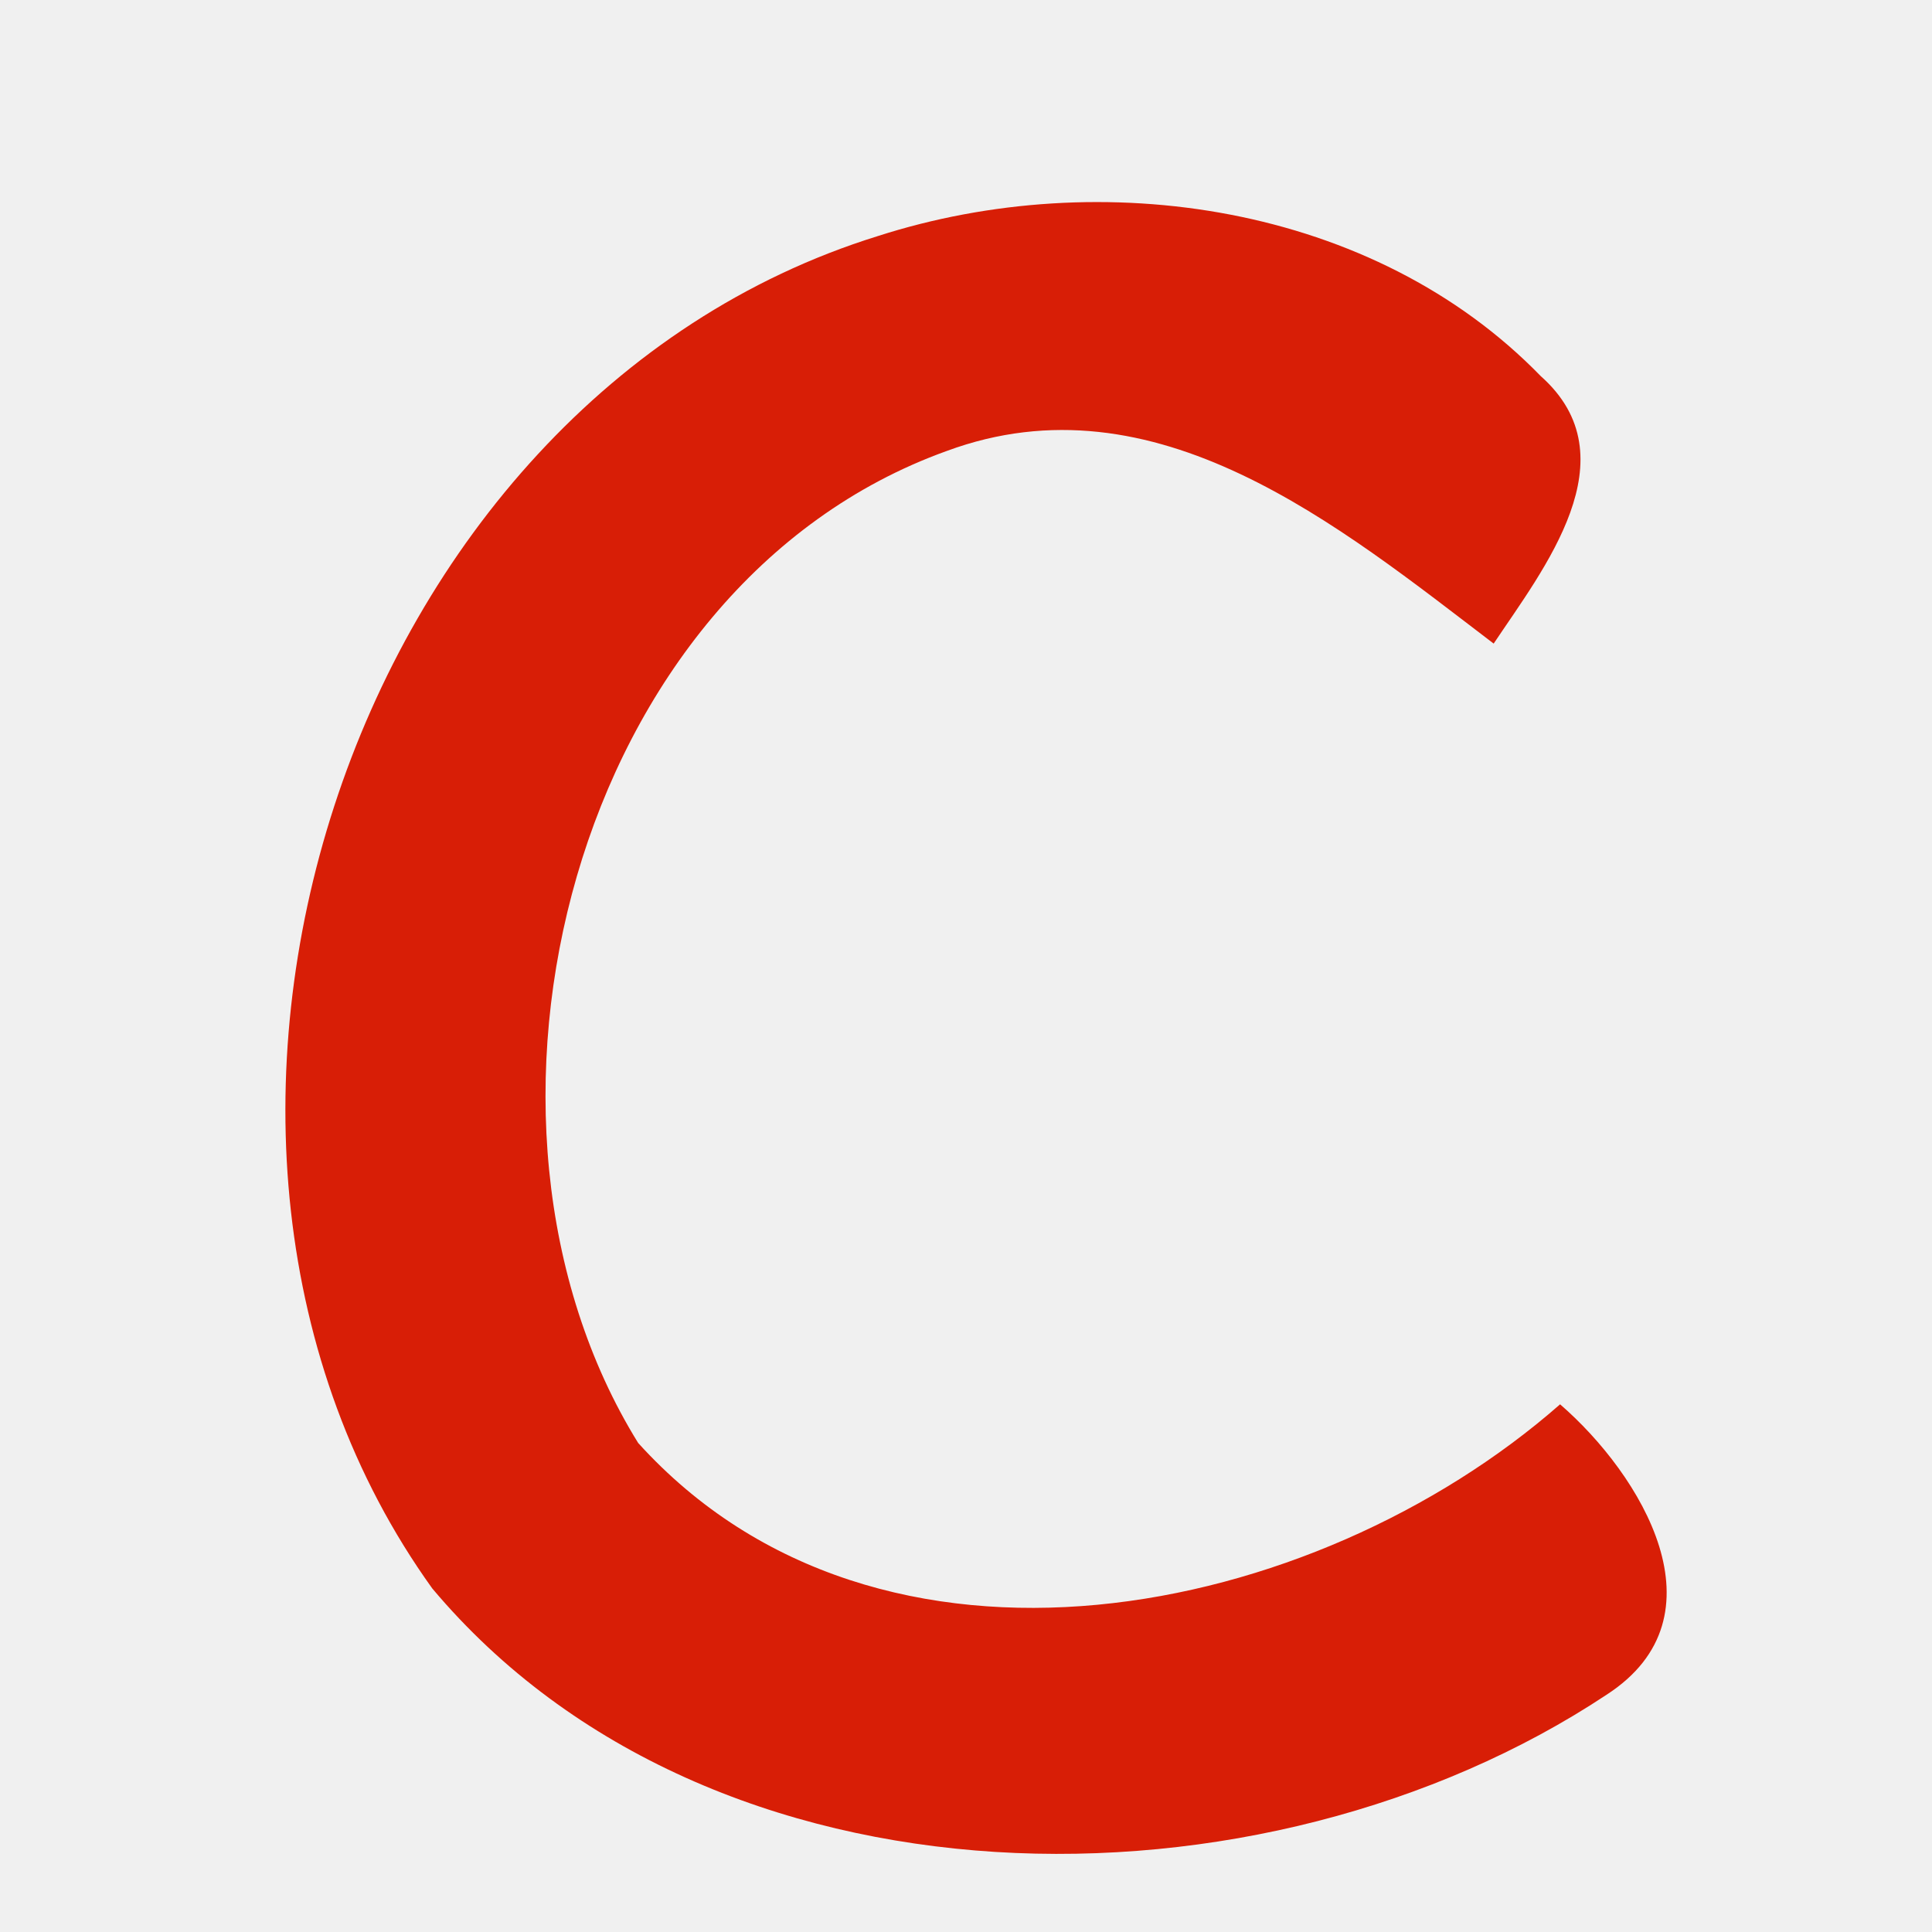
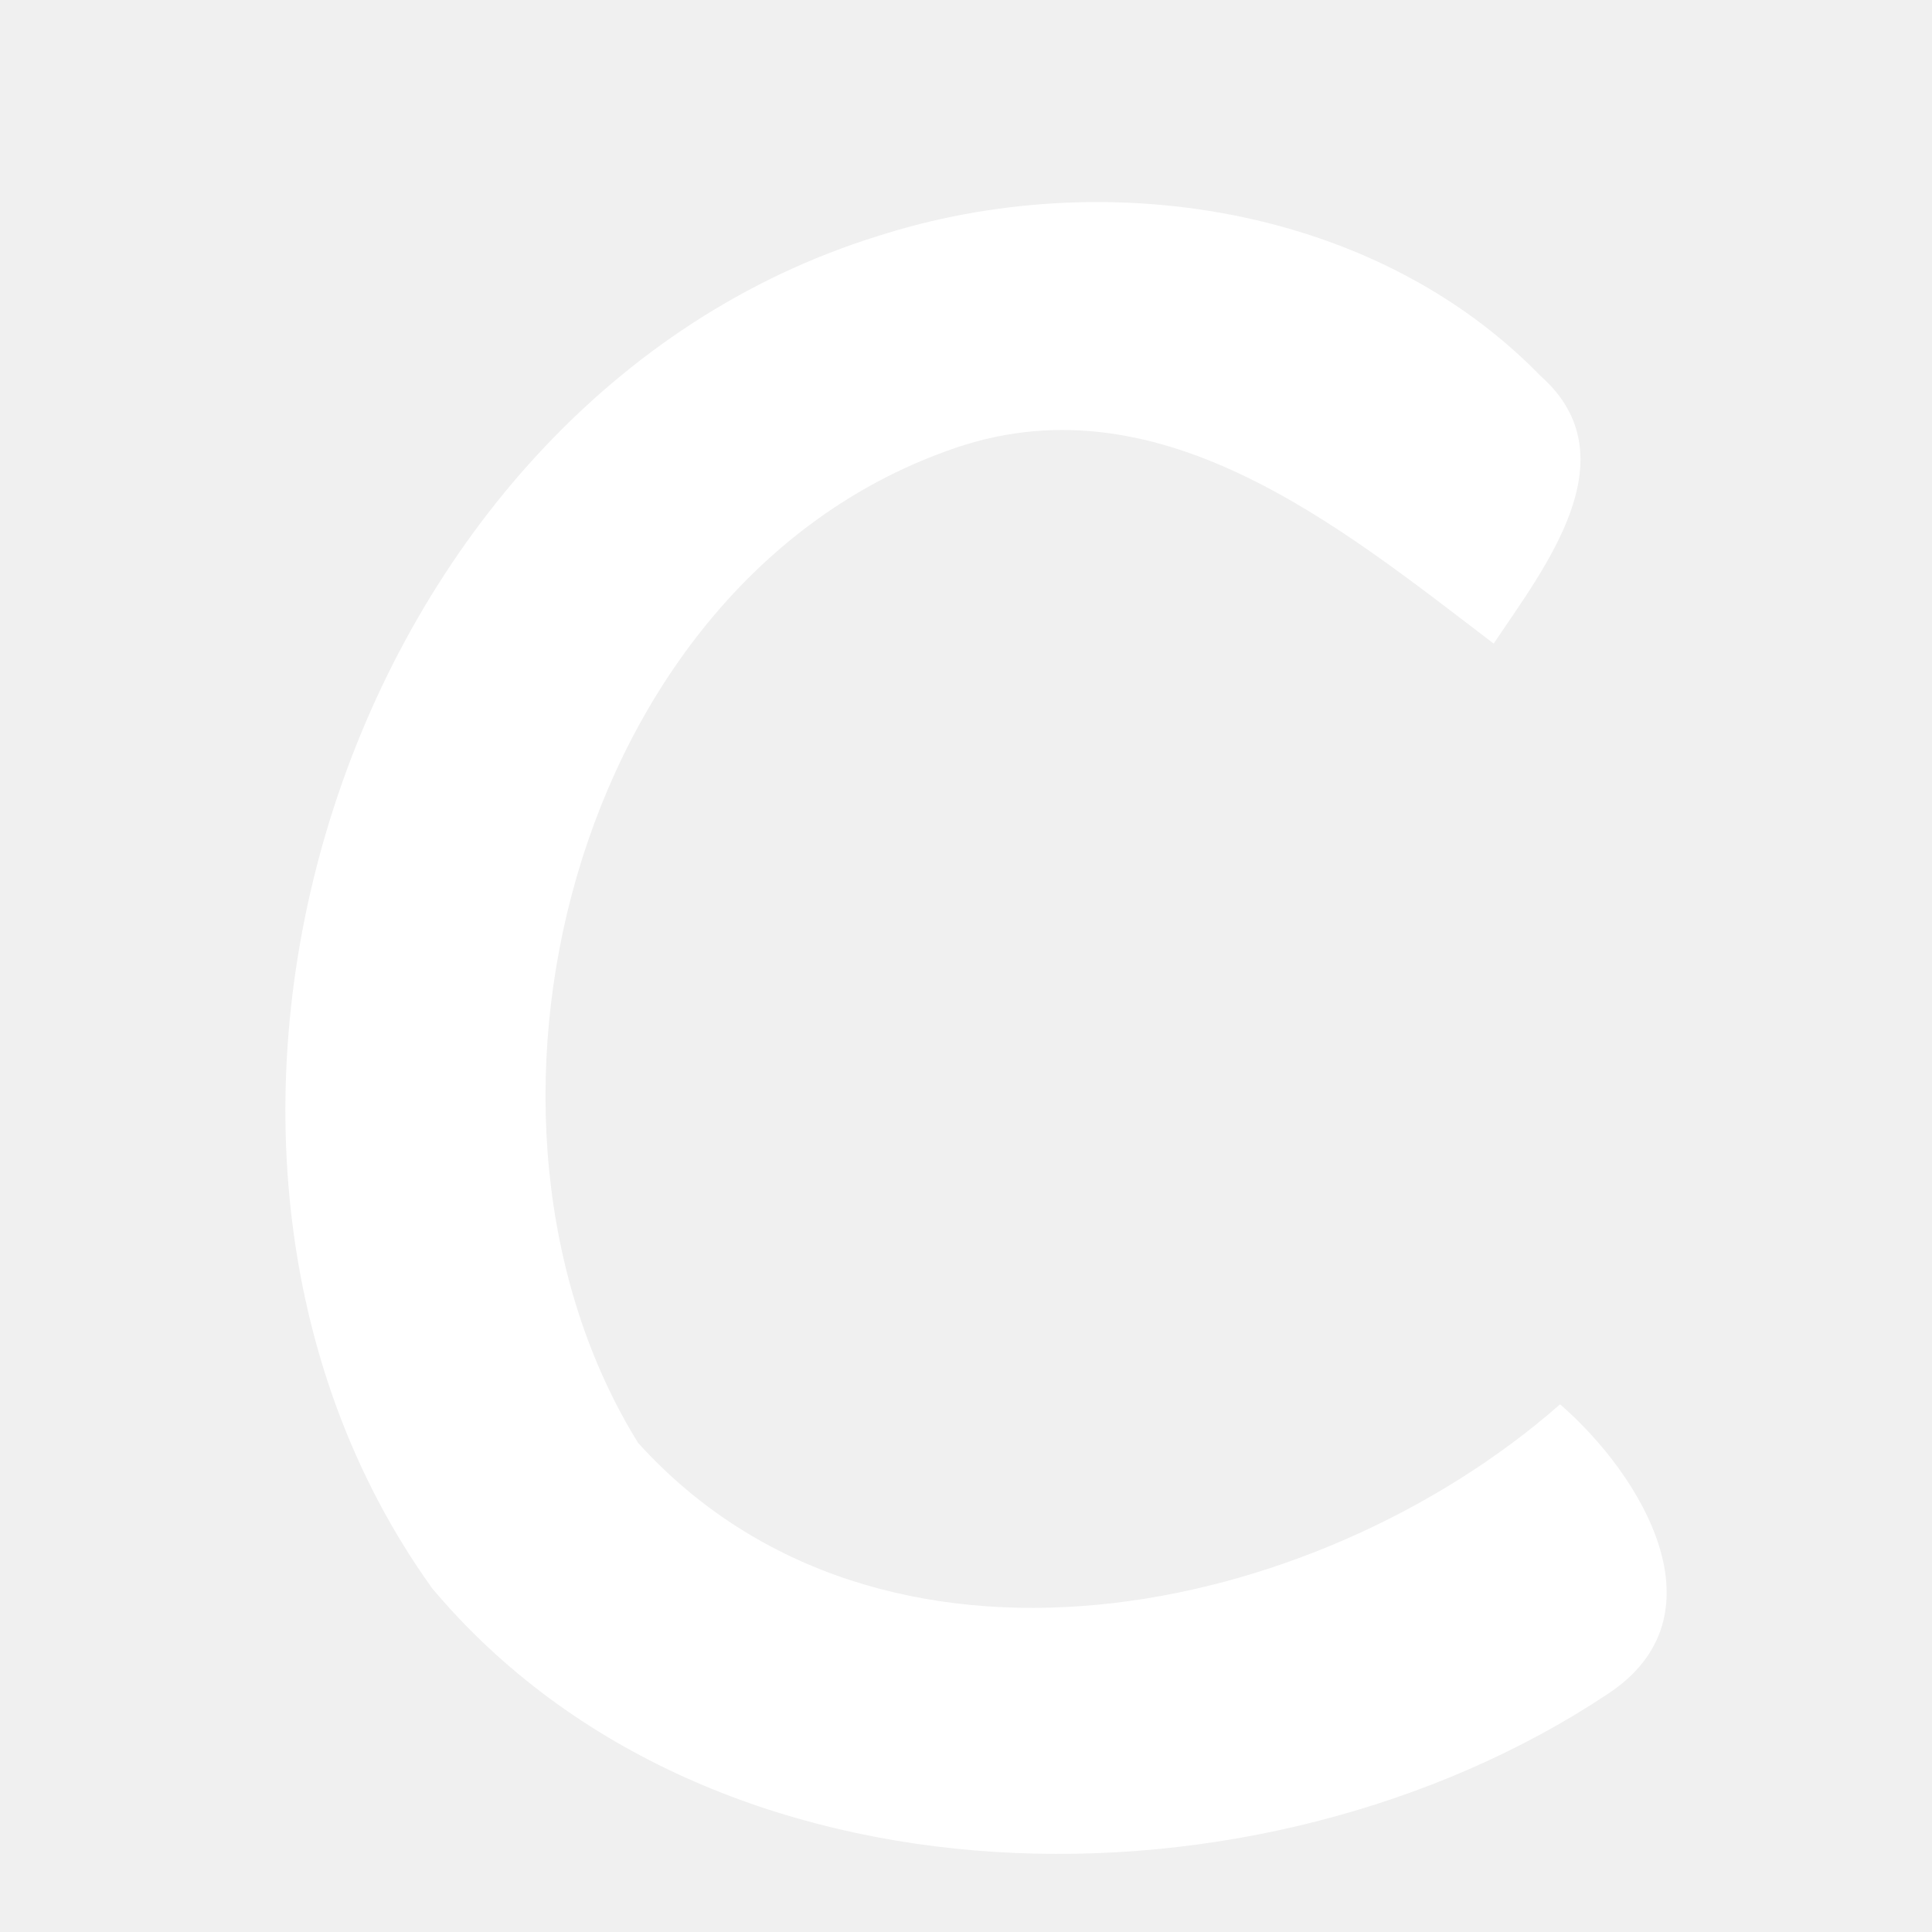
- <svg xmlns="http://www.w3.org/2000/svg" t="1727799541930" class="icon" viewBox="0 0 1024 1024" version="1.1" p-id="1493" width="200" height="200">
-   <path d="M229.12 841.92c-170.88-237.76-46.4-629.12 236.16-716.8 118.4-38.08 262.72-16.96 351.36 74.24 48.64 43.2 1.28 102.4-24.96 141.76-81.92-62.4-179.2-143.04-289.92-102.08C303.36 310.4 232 593.28 338.24 764.8c128 141.44 358.08 94.08 488.64-20.48 42.88 37.12 88.96 112.32 24.64 153.92-182.4 120.96-474.24 120-622.4-56.32z" fill="#D81E06" p-id="1494" />
+ <svg xmlns="http://www.w3.org/2000/svg" t="1727801699439" class="icon" viewBox="0 0 1024 1024" version="1.1" p-id="1496" width="200" height="200">
+   <path d="M229.12 841.92c-170.88-237.76-46.4-629.12 236.16-716.8 118.4-38.08 262.72-16.96 351.36 74.24 48.64 43.2 1.28 102.4-24.96 141.76-81.92-62.4-179.2-143.04-289.92-102.08C303.36 310.4 232 593.28 338.24 764.8c128 141.44 358.08 94.08 488.64-20.48 42.88 37.12 88.96 112.32 24.64 153.92-182.4 120.96-474.24 120-622.4-56.32z" fill="#ffffff" p-id="1497" />
</svg>
